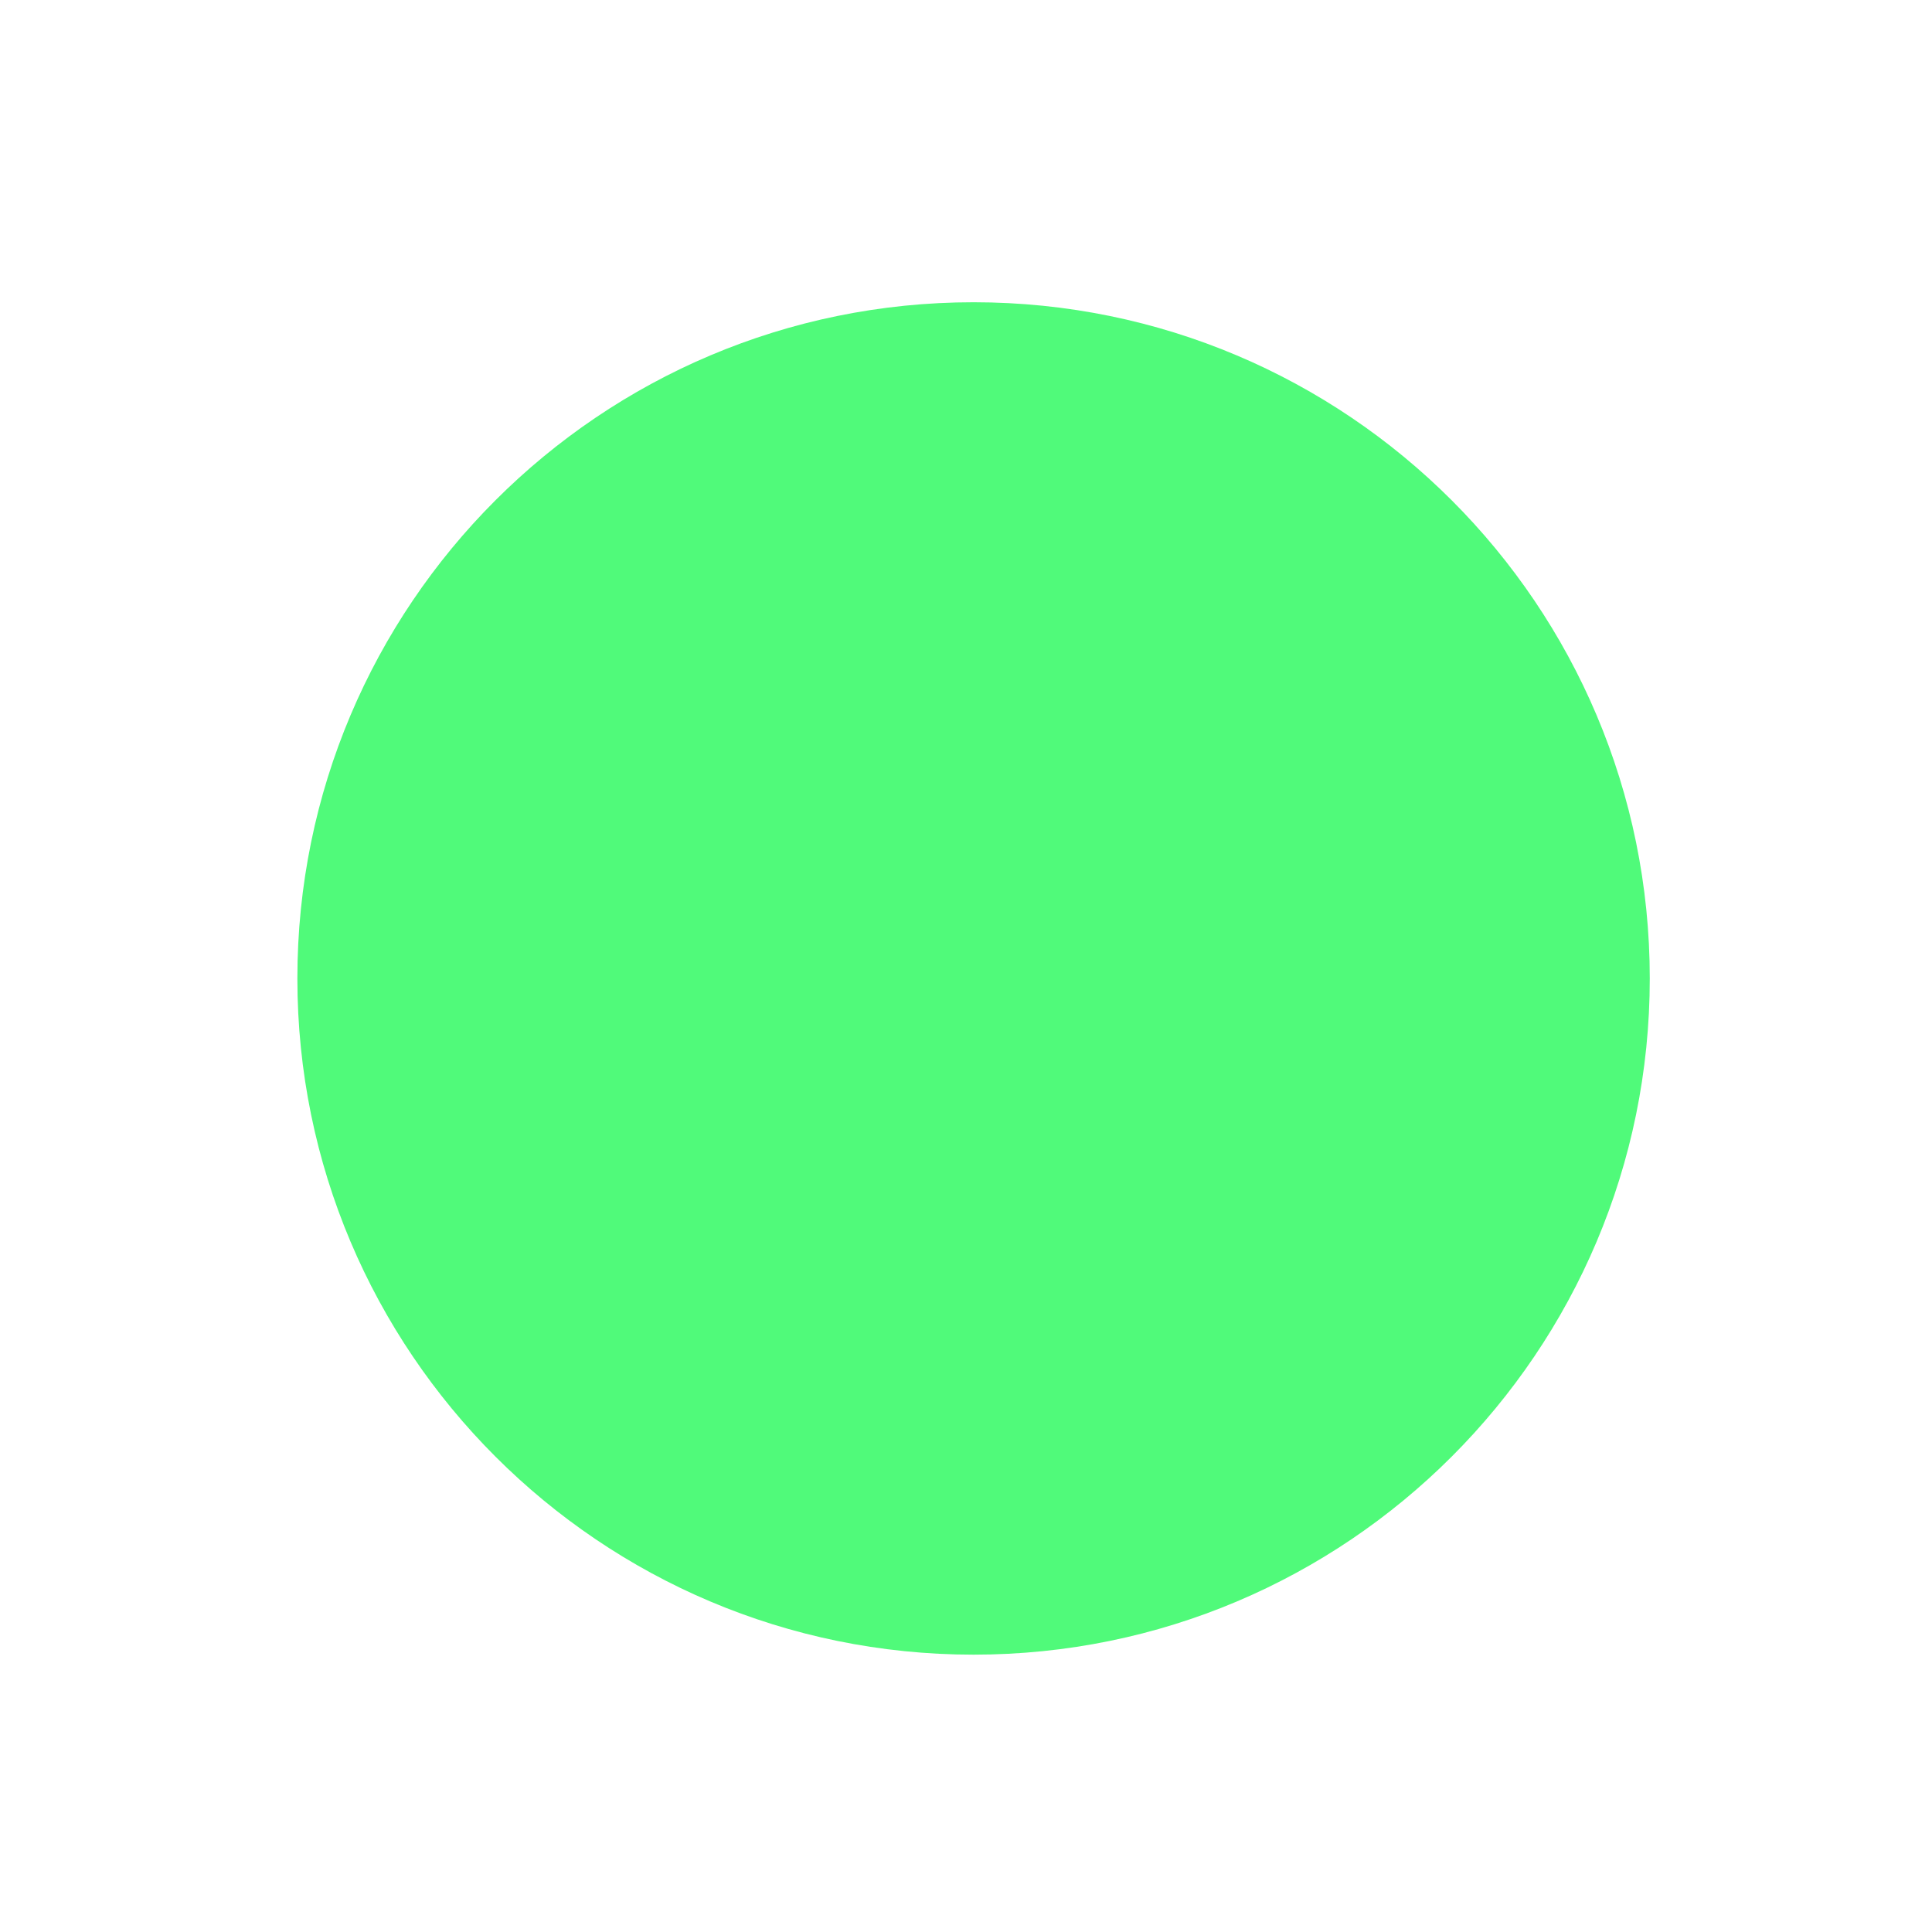
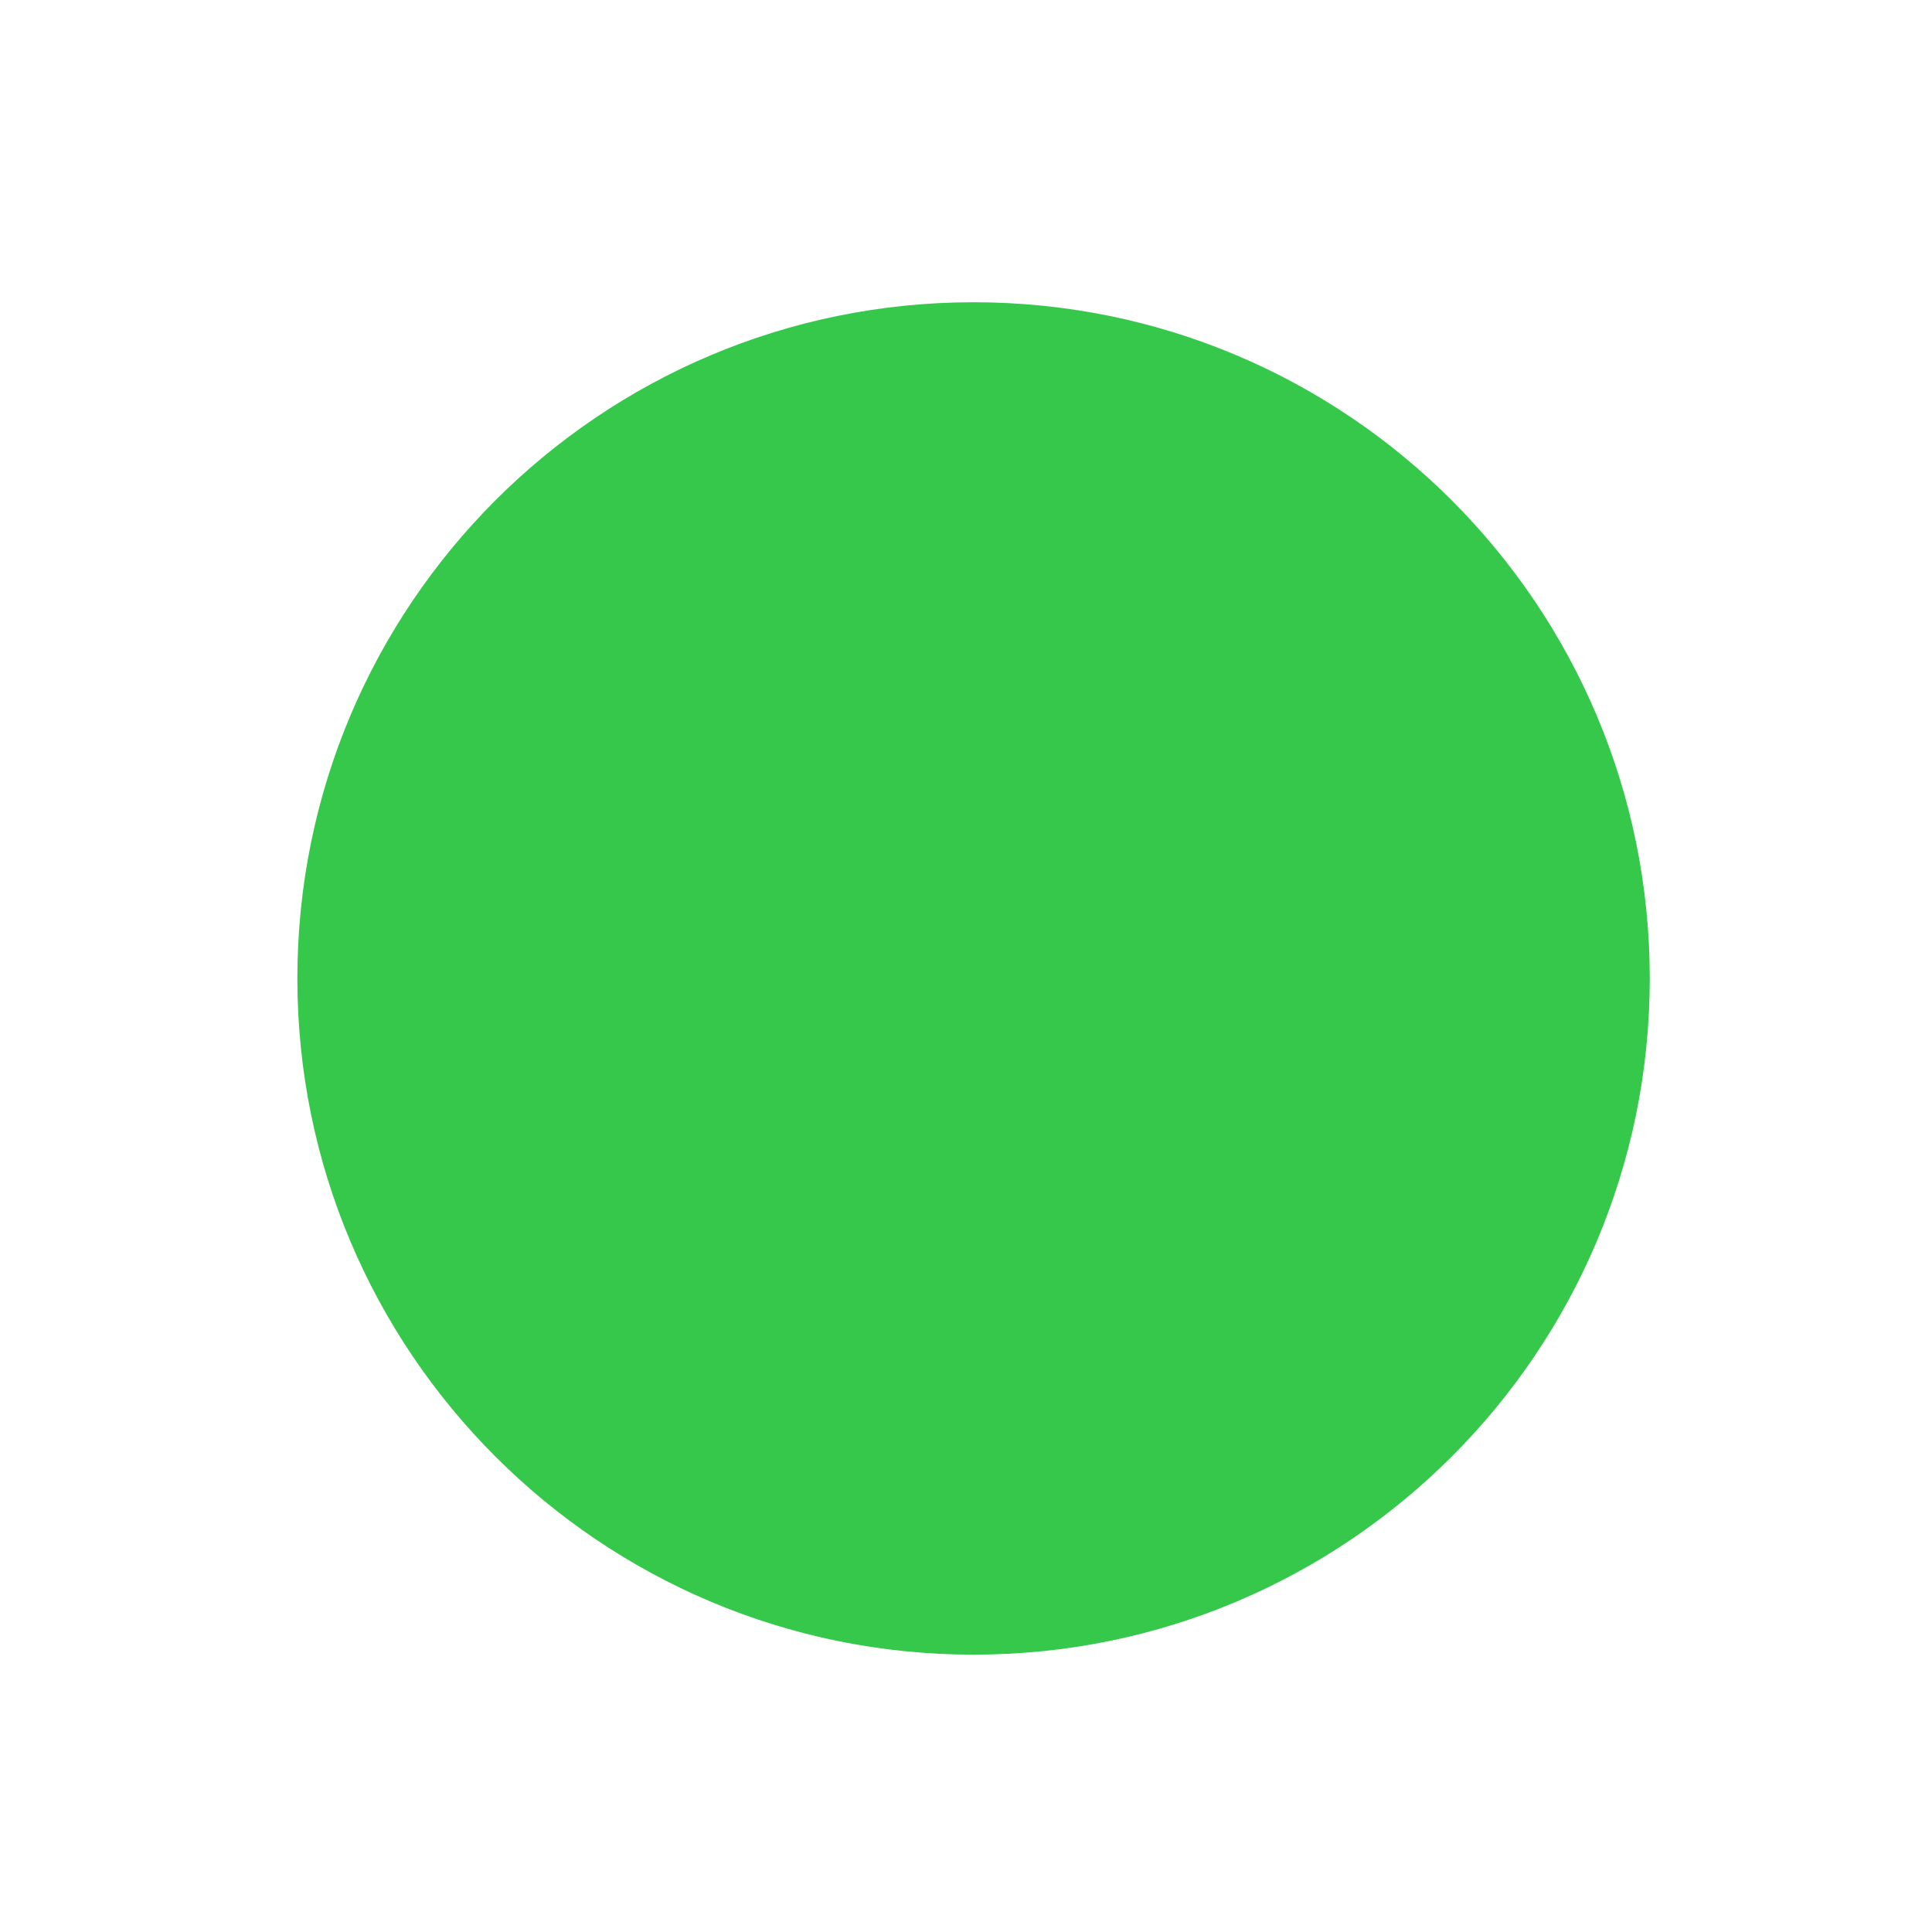
<svg xmlns="http://www.w3.org/2000/svg" width="20" height="20" id="svg2" version="1.1">
  <defs id="defs4" />
  <g id="layer1" transform="translate(-671.1429,-644.5765)">
    <g transform="matrix(0.1265625,0,0,-0.1265625,672.0709,663.0964)" id="g4090">
      <g transform="scale(0.1)" id="g4092">
        <g transform="matrix(10,0,0,10,-4.003492,0.1181699)" id="g4285">
          <g transform="scale(0.1)" id="g4287">
-             <path id="path4289" style="fill:#50fa7a;fill-opacity:1;fill-rule:evenodd;stroke:none" d="m 726.997,109.786 c 305.456,0 553.081,247.626 553.081,553.086 0,305.461 -247.625,553.087 -553.081,553.087 -305.465,0 -553.091,-247.625 -553.091,-553.087 0,-305.46 247.626,-553.086 553.091,-553.086" />
-             <path id="path4291" style="fill:#50fa7a;fill-opacity:1;fill-rule:evenodd;stroke:none" d="m 726.995,149.292 c 283.641,0 513.577,229.942 513.577,513.582 0,283.642 -229.937,513.579 -513.577,513.579 -283.646,0 -513.583,-229.937 -513.583,-513.579 0,-283.641 229.937,-513.582 513.583,-513.582" />
+             <path id="path4289" style="fill:#36C84B;fill-opacity:1;fill-rule:evenodd;stroke:none" d="m 726.997,109.786 c 305.456,0 553.081,247.626 553.081,553.086 0,305.461 -247.625,553.087 -553.081,553.087 -305.465,0 -553.091,-247.625 -553.091,-553.087 0,-305.46 247.626,-553.086 553.091,-553.086" />
+             <path id="path4291" style="fill:#36C84B;fill-opacity:1;fill-rule:evenodd;stroke:none" d="m 726.995,149.292 c 283.641,0 513.577,229.942 513.577,513.582 0,283.642 -229.937,513.579 -513.577,513.579 -283.646,0 -513.583,-229.937 -513.583,-513.579 0,-283.641 229.937,-513.582 513.583,-513.582" />
          </g>
        </g>
      </g>
    </g>
  </g>
</svg>
